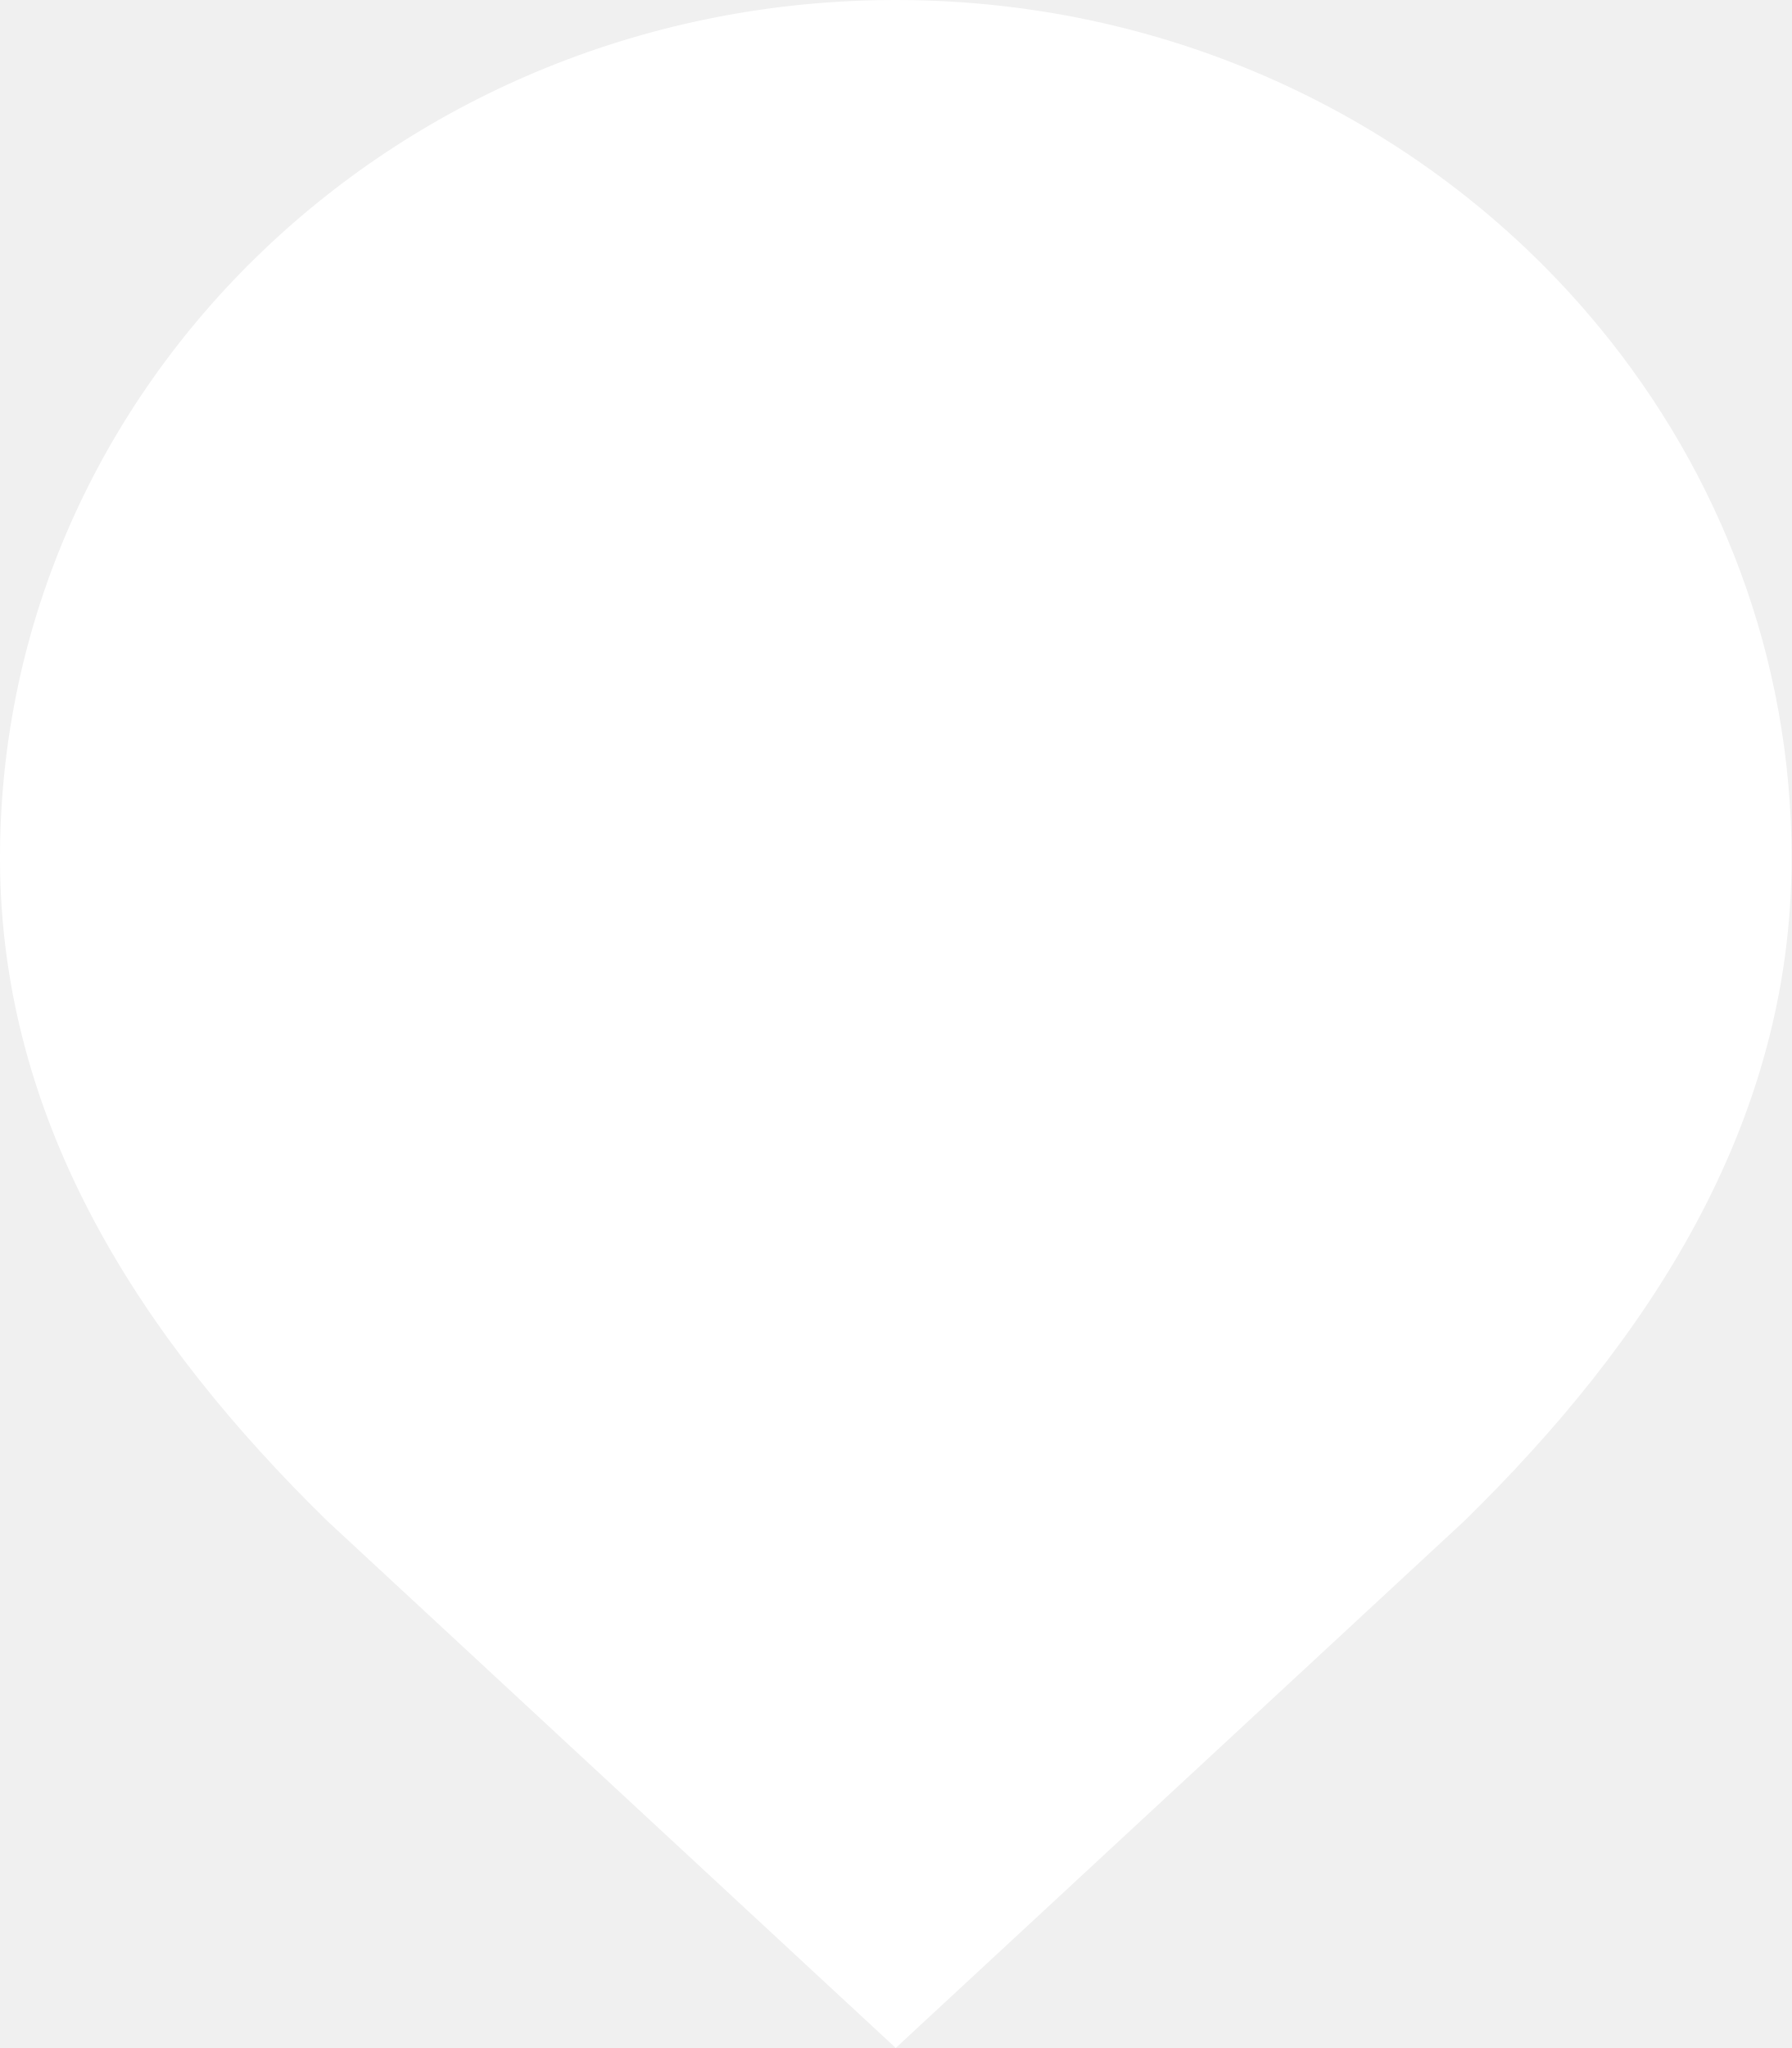
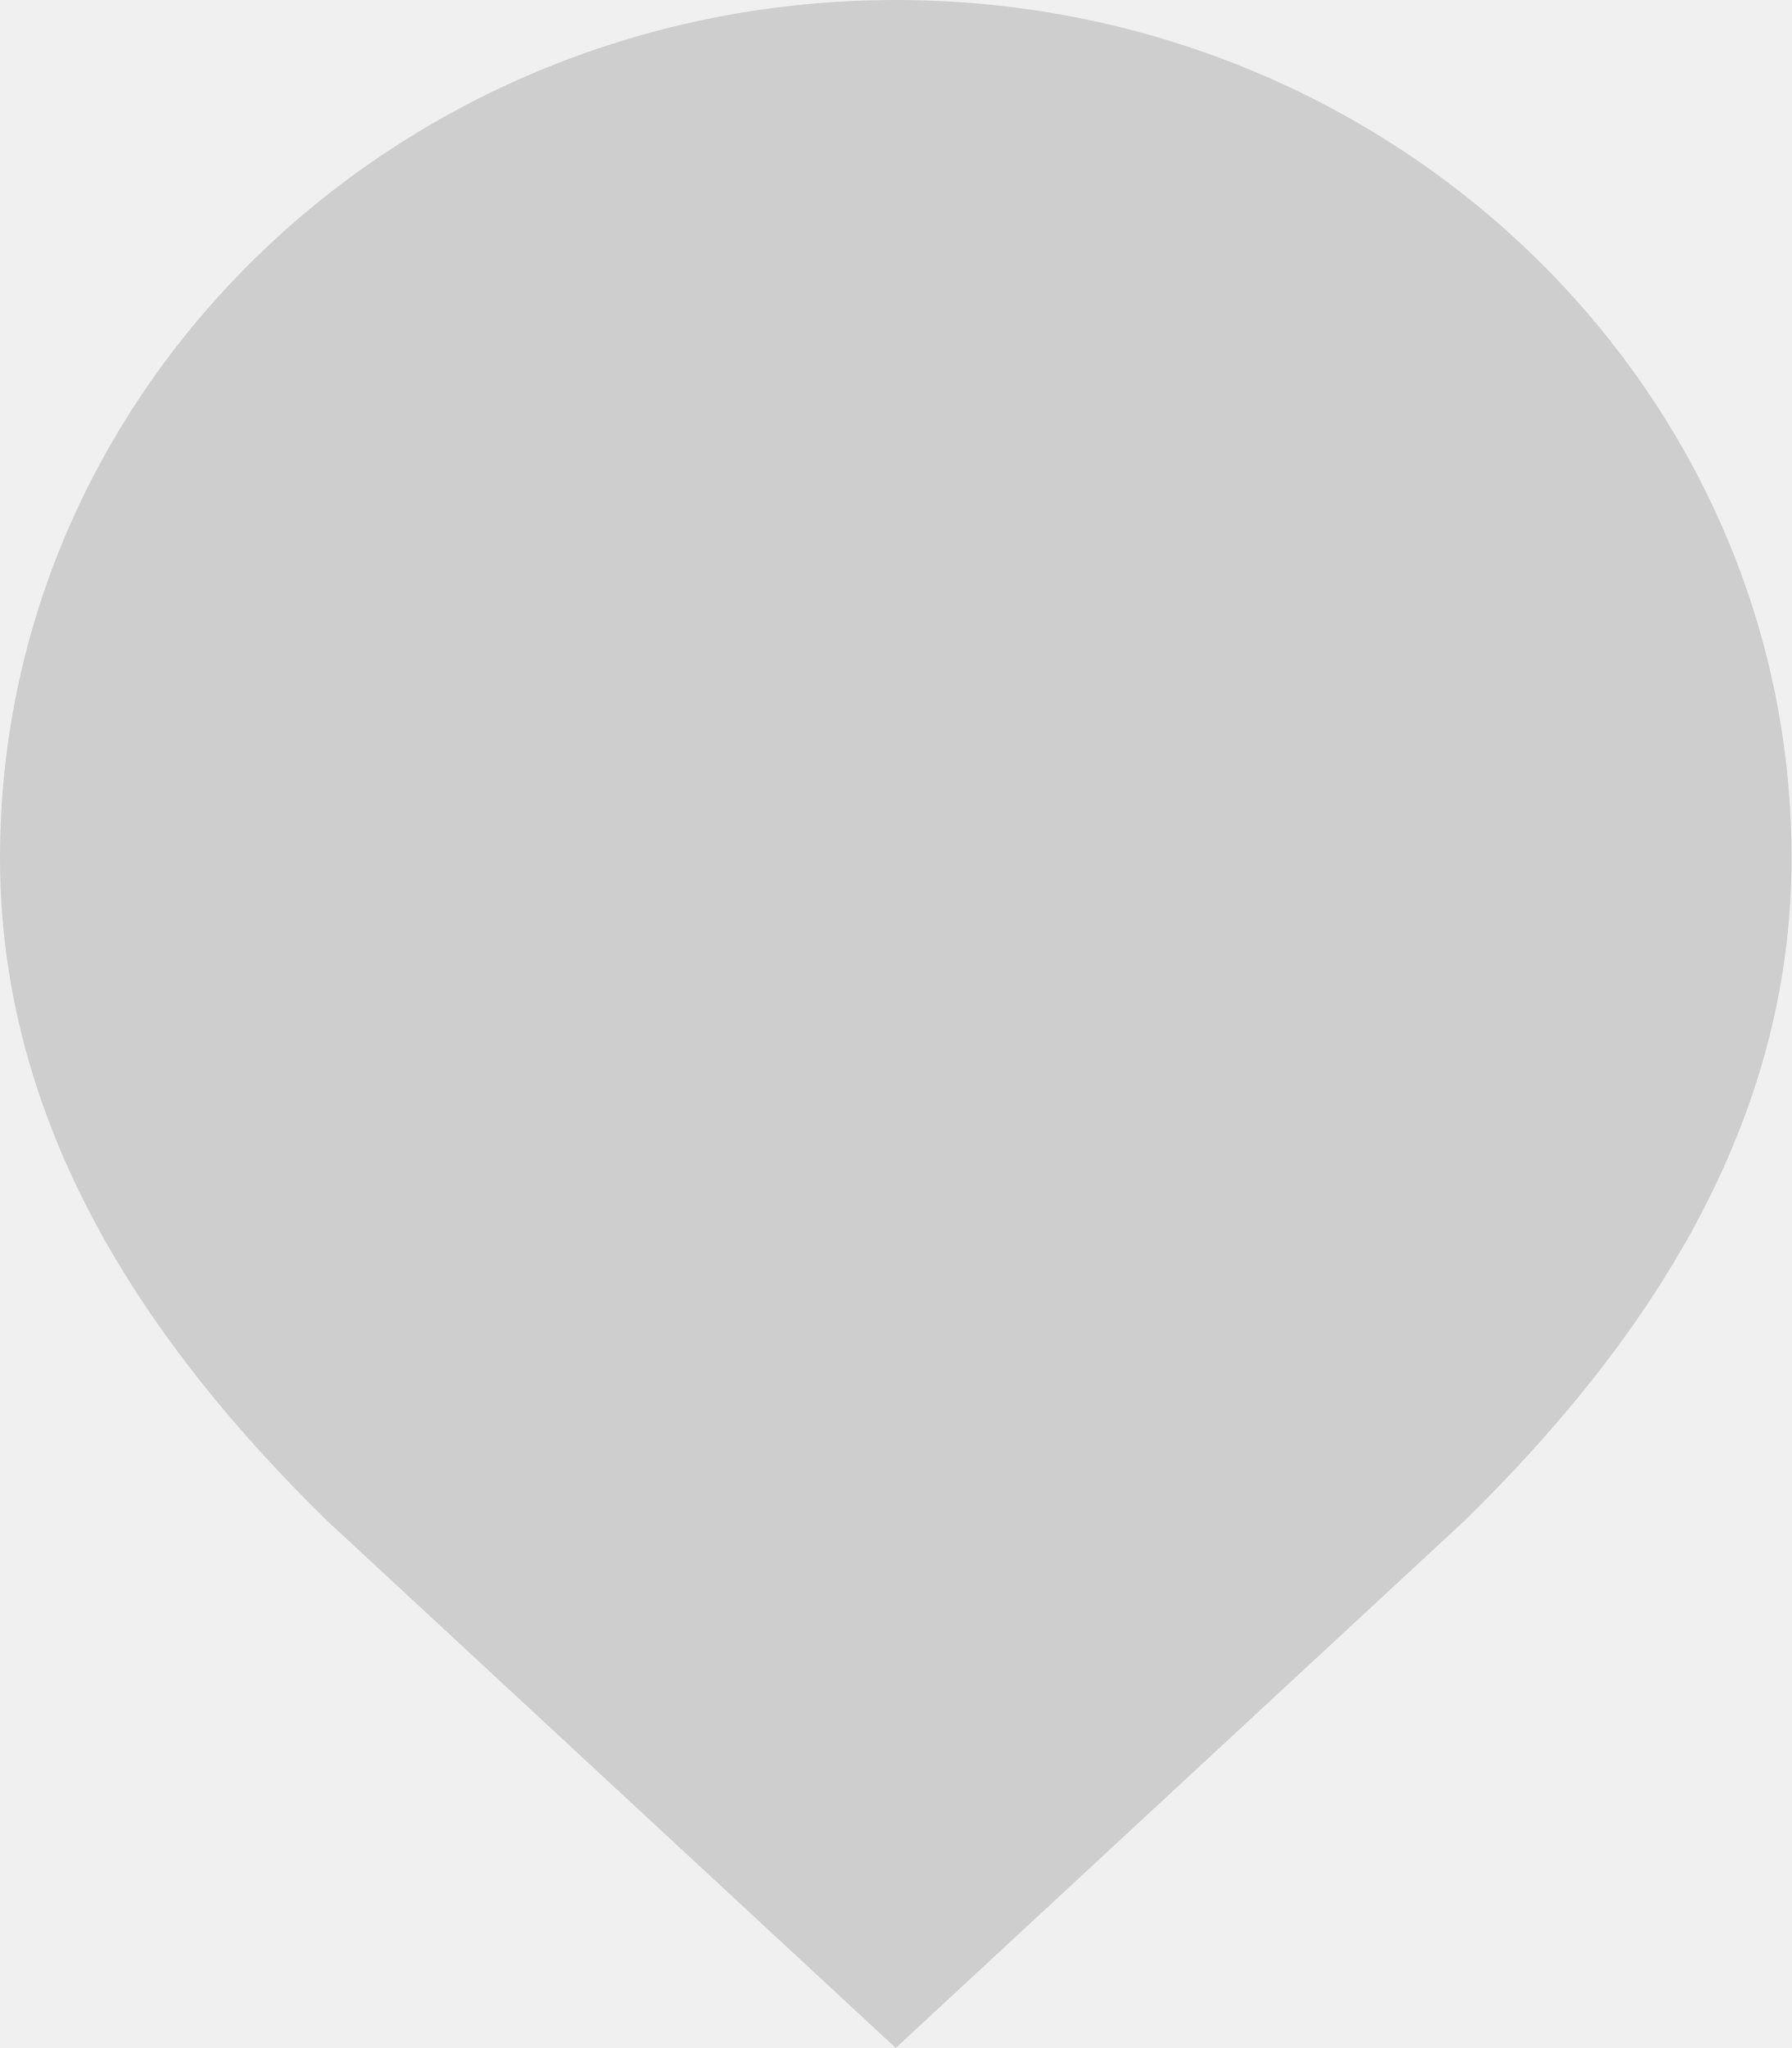
<svg xmlns="http://www.w3.org/2000/svg" width="14" height="16" viewBox="0 0 14 16">
-   <path fill="#FFF" fill-rule="evenodd" d="M14 6.703c0-1.566-.562-3.004-1.501-4.145C11.217 1 9.231 0 7 0 3.134 0 0 3 0 6.703c0 2.087 1.129 3.783 2.558 5.18L7 16l.01-.01 4.432-4.107C12.87 10.486 14 8.79 14 6.703" />
+   <path fill="#CECECE" fill-rule="evenodd" d="M14 6.703c0-1.566-.562-3.004-1.501-4.145C11.217 1 9.231 0 7 0 3.134 0 0 3 0 6.703c0 2.087 1.129 3.783 2.558 5.18L7 16l.01-.01 4.432-4.107C12.87 10.486 14 8.79 14 6.703" />
</svg>
